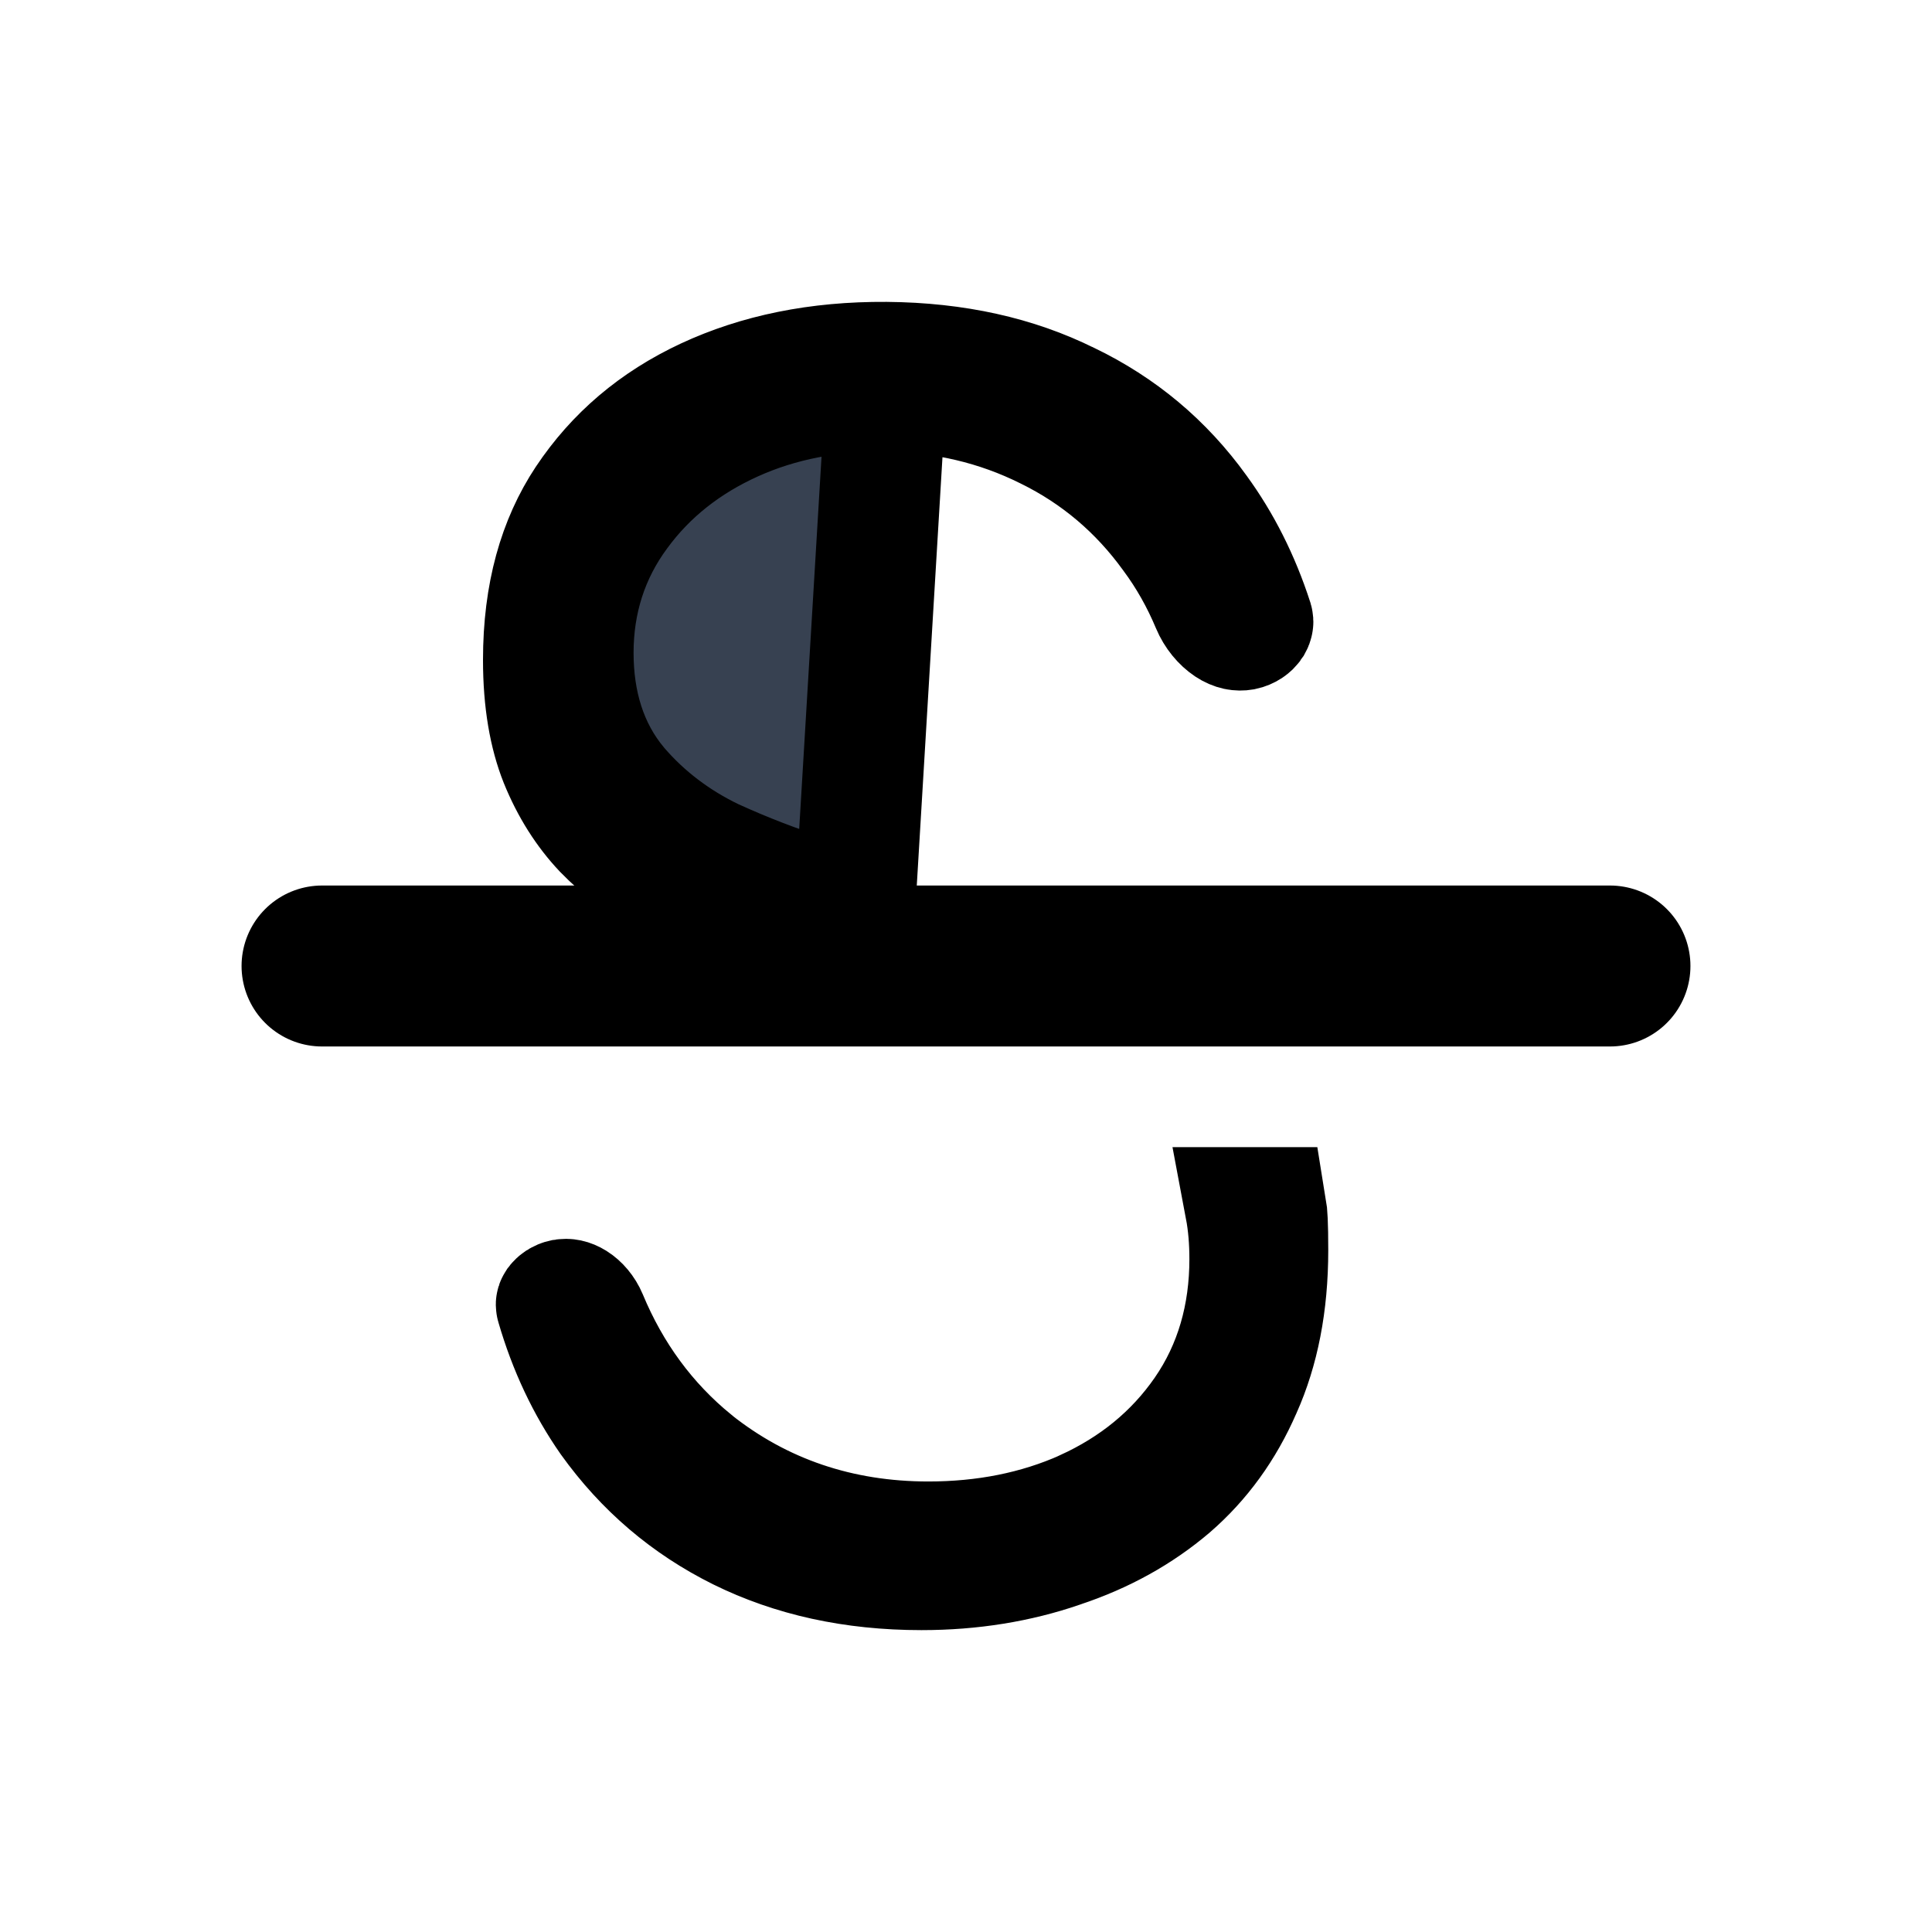
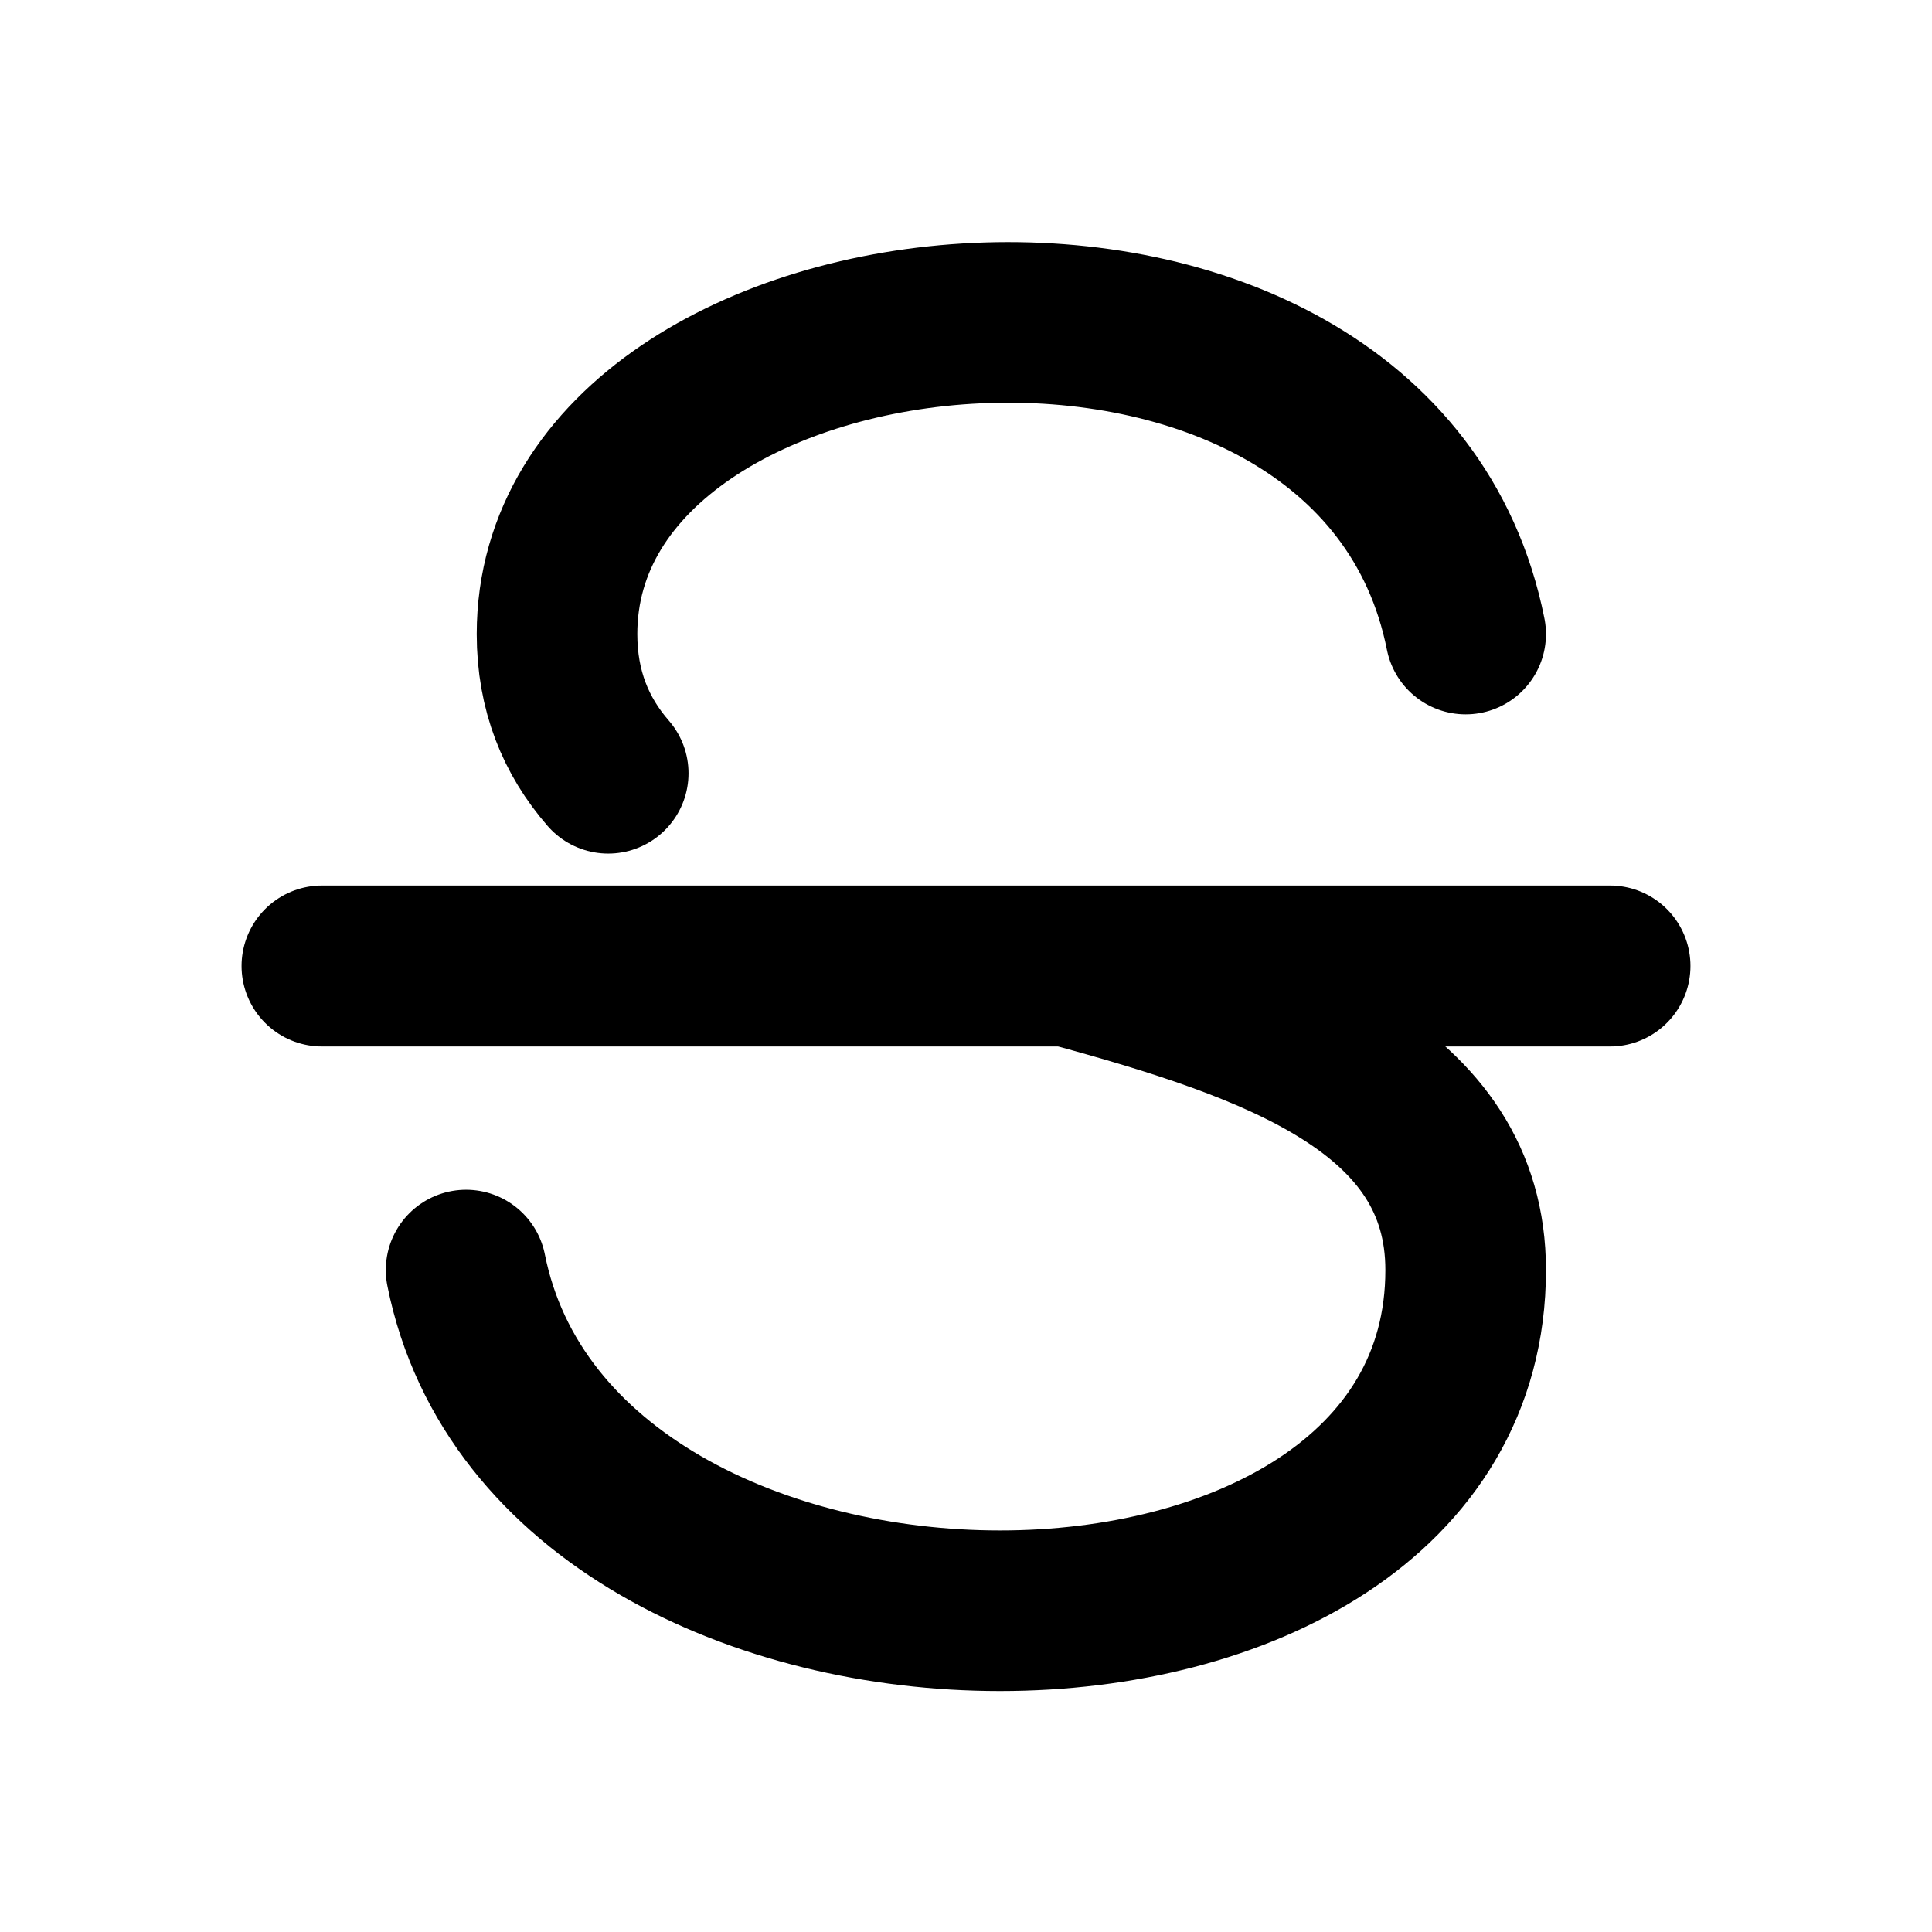
<svg xmlns="http://www.w3.org/2000/svg" width="16" height="16" viewBox="0 0 16 16" fill="none">
  <g id="strike-through">
-     <path id="Vector" d="M8.786 12.814L8.786 12.814L8.781 12.816C8.429 12.937 8.047 13 7.631 13C7.062 13 6.564 12.888 6.128 12.673C5.695 12.458 5.338 12.154 5.052 11.755C4.859 11.478 4.71 11.164 4.607 10.809C4.606 10.806 4.606 10.805 4.606 10.805L4.606 10.805L4.606 10.805C4.606 10.804 4.606 10.801 4.61 10.795C4.619 10.783 4.638 10.767 4.668 10.761C4.691 10.757 4.72 10.76 4.757 10.783C4.797 10.808 4.837 10.853 4.862 10.912C5.059 11.386 5.352 11.787 5.74 12.103L5.74 12.103L5.744 12.107C6.301 12.55 6.956 12.769 7.688 12.769C8.153 12.769 8.588 12.685 8.986 12.507L8.986 12.507L8.989 12.505C9.394 12.32 9.727 12.051 9.974 11.694C10.23 11.324 10.35 10.894 10.35 10.427C10.35 10.28 10.339 10.138 10.313 10H10.486C10.494 10.048 10.5 10.135 10.5 10.354C10.5 10.801 10.423 11.179 10.281 11.498L10.281 11.498L10.279 11.502C10.137 11.829 9.941 12.097 9.693 12.312C9.437 12.53 9.136 12.698 8.786 12.814Z" fill="#374151" stroke="currentColor" />
-     <path id="Vector_2" d="M7.079 7.541L6.69 7.417C6.69 7.417 6.69 7.417 6.689 7.416C6.434 7.336 6.174 7.236 5.91 7.116L5.899 7.111L5.899 7.111C5.597 6.965 5.335 6.767 5.12 6.517L5.116 6.512L5.116 6.512C4.856 6.202 4.747 5.818 4.747 5.406C4.747 4.978 4.871 4.584 5.124 4.243C5.365 3.914 5.685 3.664 6.07 3.49C6.459 3.314 6.884 3.235 7.337 3.24L7.079 7.541ZM7.079 7.541L6.15 7.554C5.94 7.48 5.737 7.391 5.539 7.286C5.336 7.173 5.156 7.035 4.998 6.873C4.851 6.717 4.729 6.527 4.636 6.298C4.55 6.082 4.5 5.808 4.5 5.465C4.5 4.919 4.626 4.486 4.854 4.142C5.098 3.776 5.426 3.496 5.85 3.298C6.278 3.099 6.772 2.996 7.34 3L7.34 3C7.917 3.005 8.413 3.118 8.841 3.33L8.841 3.33L8.846 3.332C9.279 3.541 9.635 3.838 9.918 4.231L9.918 4.231L9.92 4.234C10.111 4.496 10.264 4.797 10.375 5.14C10.377 5.147 10.377 5.151 10.376 5.153C10.376 5.156 10.374 5.162 10.369 5.171C10.357 5.189 10.332 5.209 10.294 5.217C10.264 5.222 10.225 5.219 10.175 5.186C10.121 5.15 10.067 5.088 10.034 5.009C9.947 4.801 9.838 4.607 9.705 4.428C9.433 4.052 9.088 3.759 8.674 3.556C8.262 3.35 7.814 3.246 7.337 3.24L7.079 7.541Z" fill="#374151" stroke="currentColor" />
-     <path id="Vector_3" d="M2.667 8H13.333" stroke="currentColor" stroke-width="1.333" stroke-linecap="round" stroke-linejoin="round" />
+     <path id="Vector" d="M2.667 8H13.333" stroke="currentColor" stroke-width="1.333" stroke-linecap="round" stroke-linejoin="round" />
+     <path id="Vector 20" d="M3.86 10.518C4.613 14.28 12.138 14.28 12.138 10.518C12.138 9.017 10.57 8.468 8.866 8.005M12.138 5.251C11.386 1.488 4.613 2.147 4.613 5.251C4.613 5.72 4.769 6.096 5.037 6.404" stroke="currentColor" stroke-width="1.33" stroke-linecap="round" />
  </g>
</svg>
